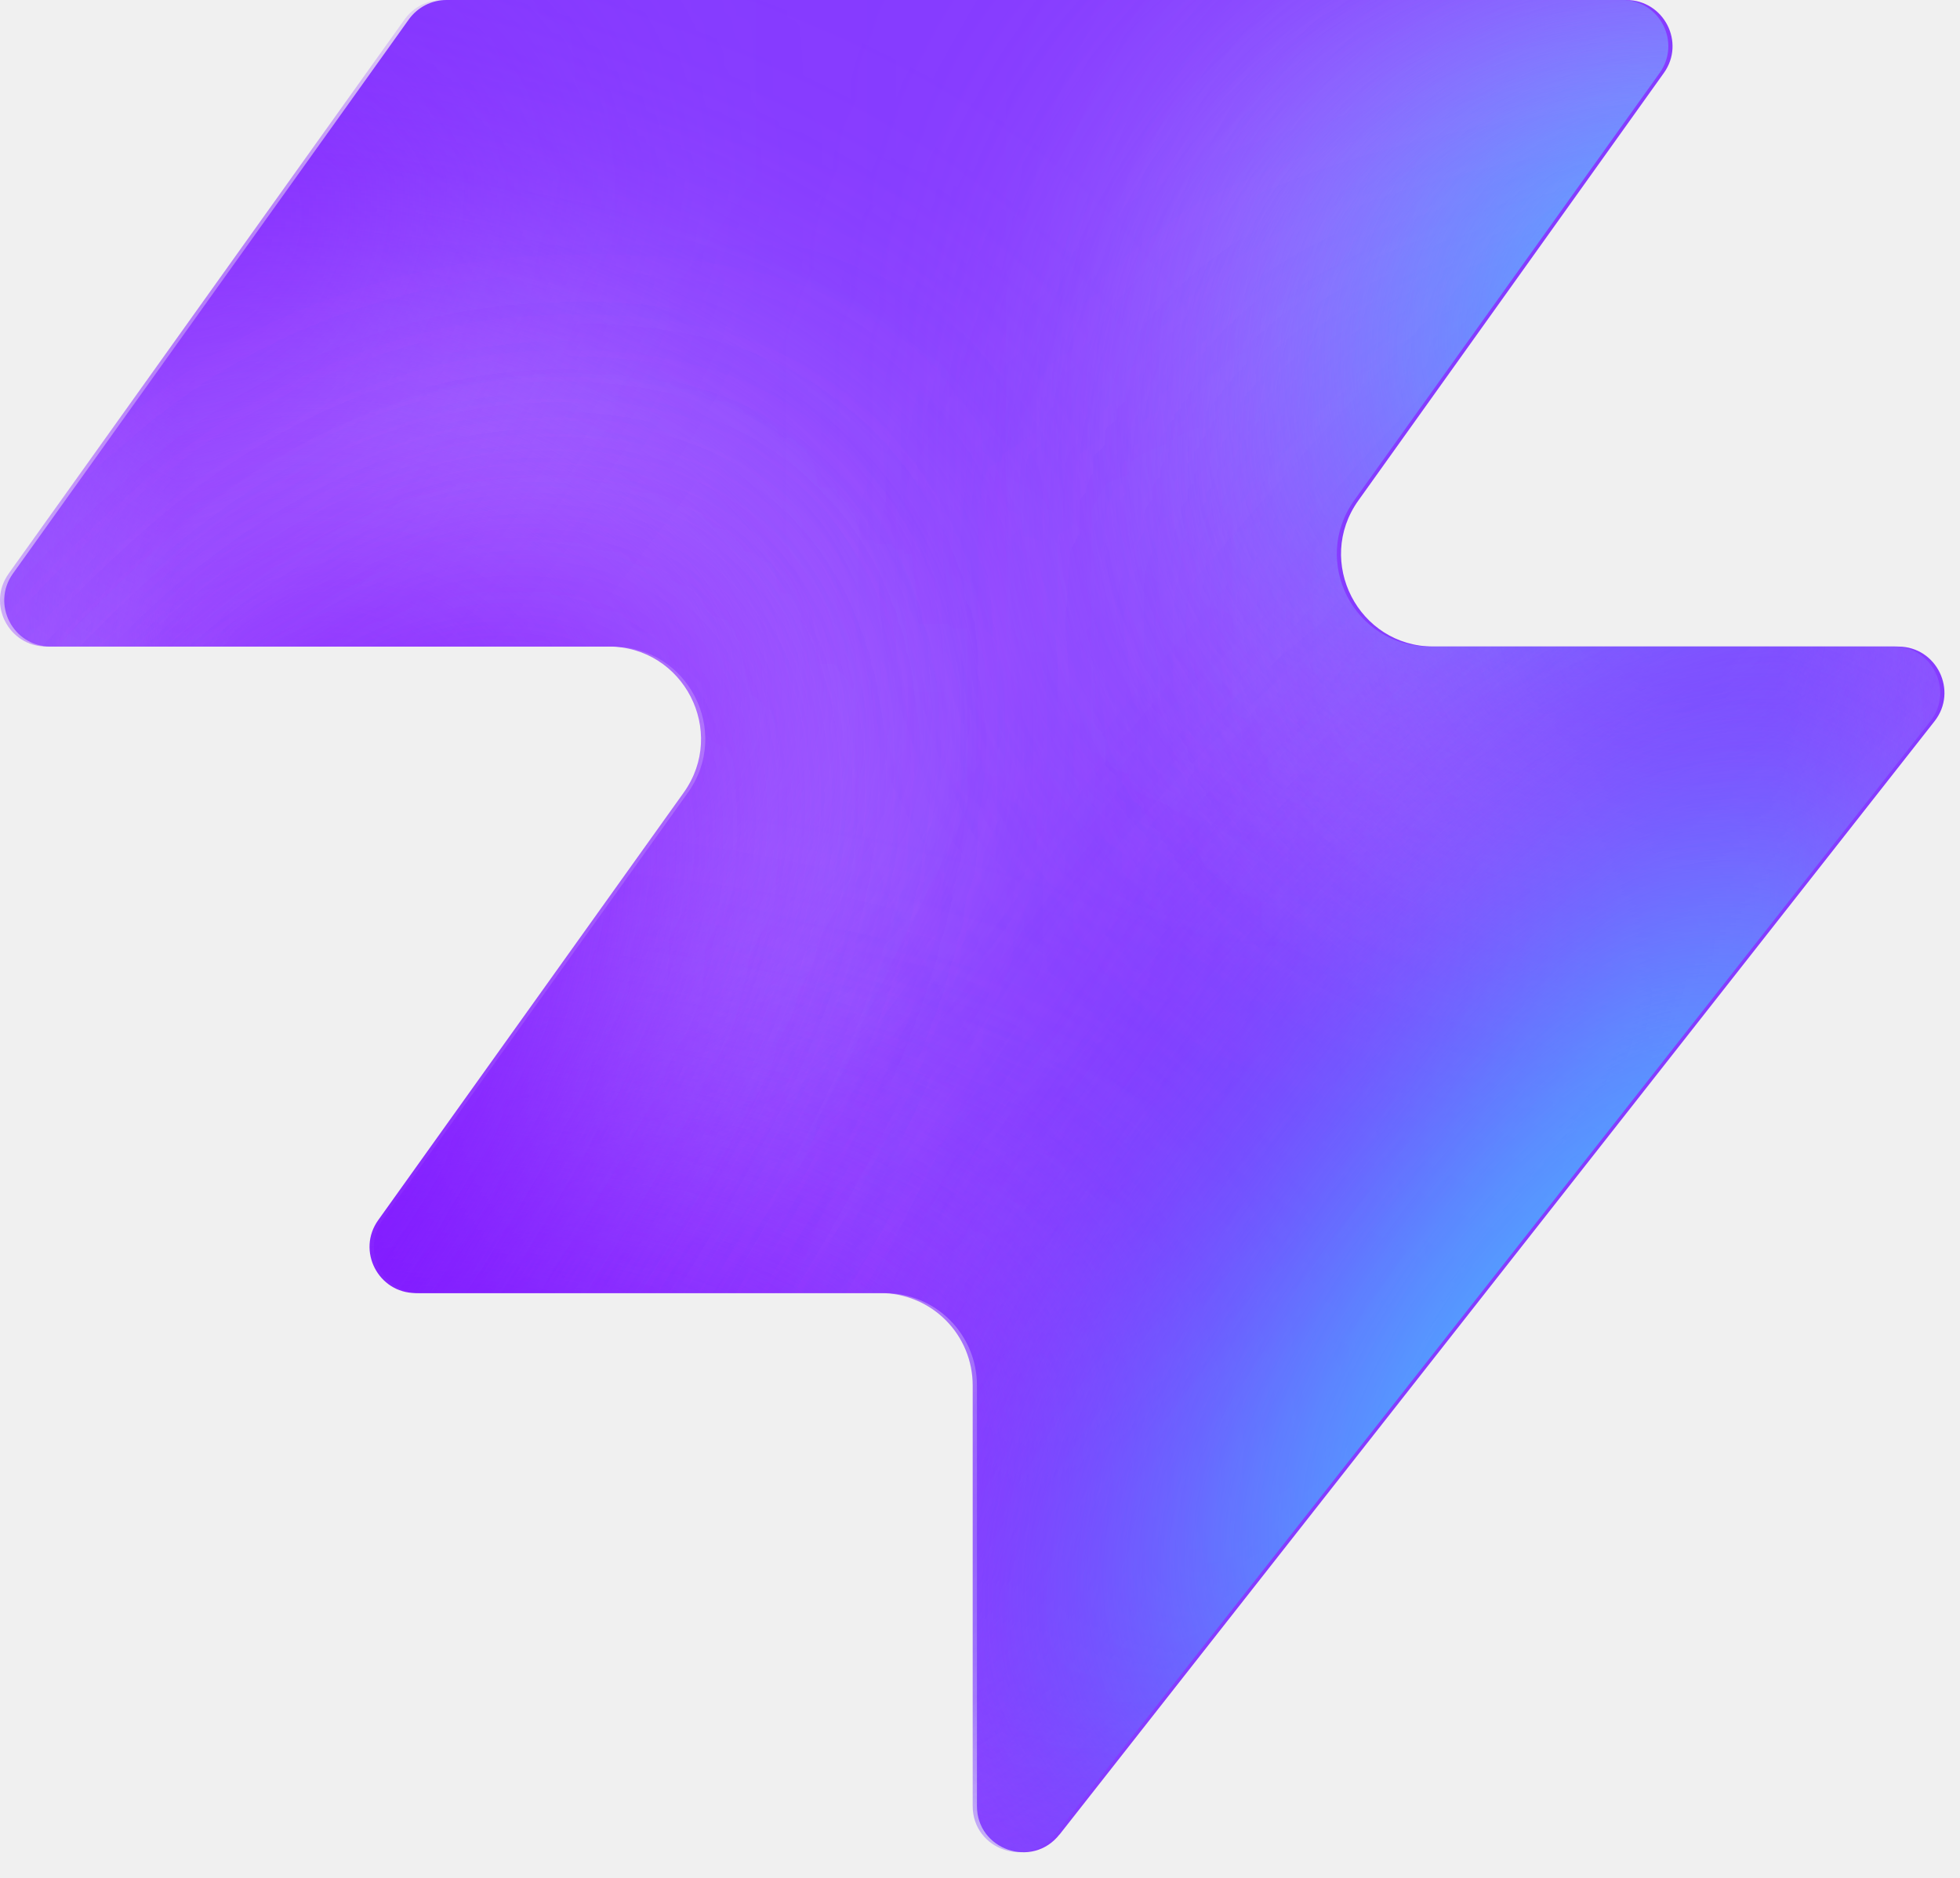
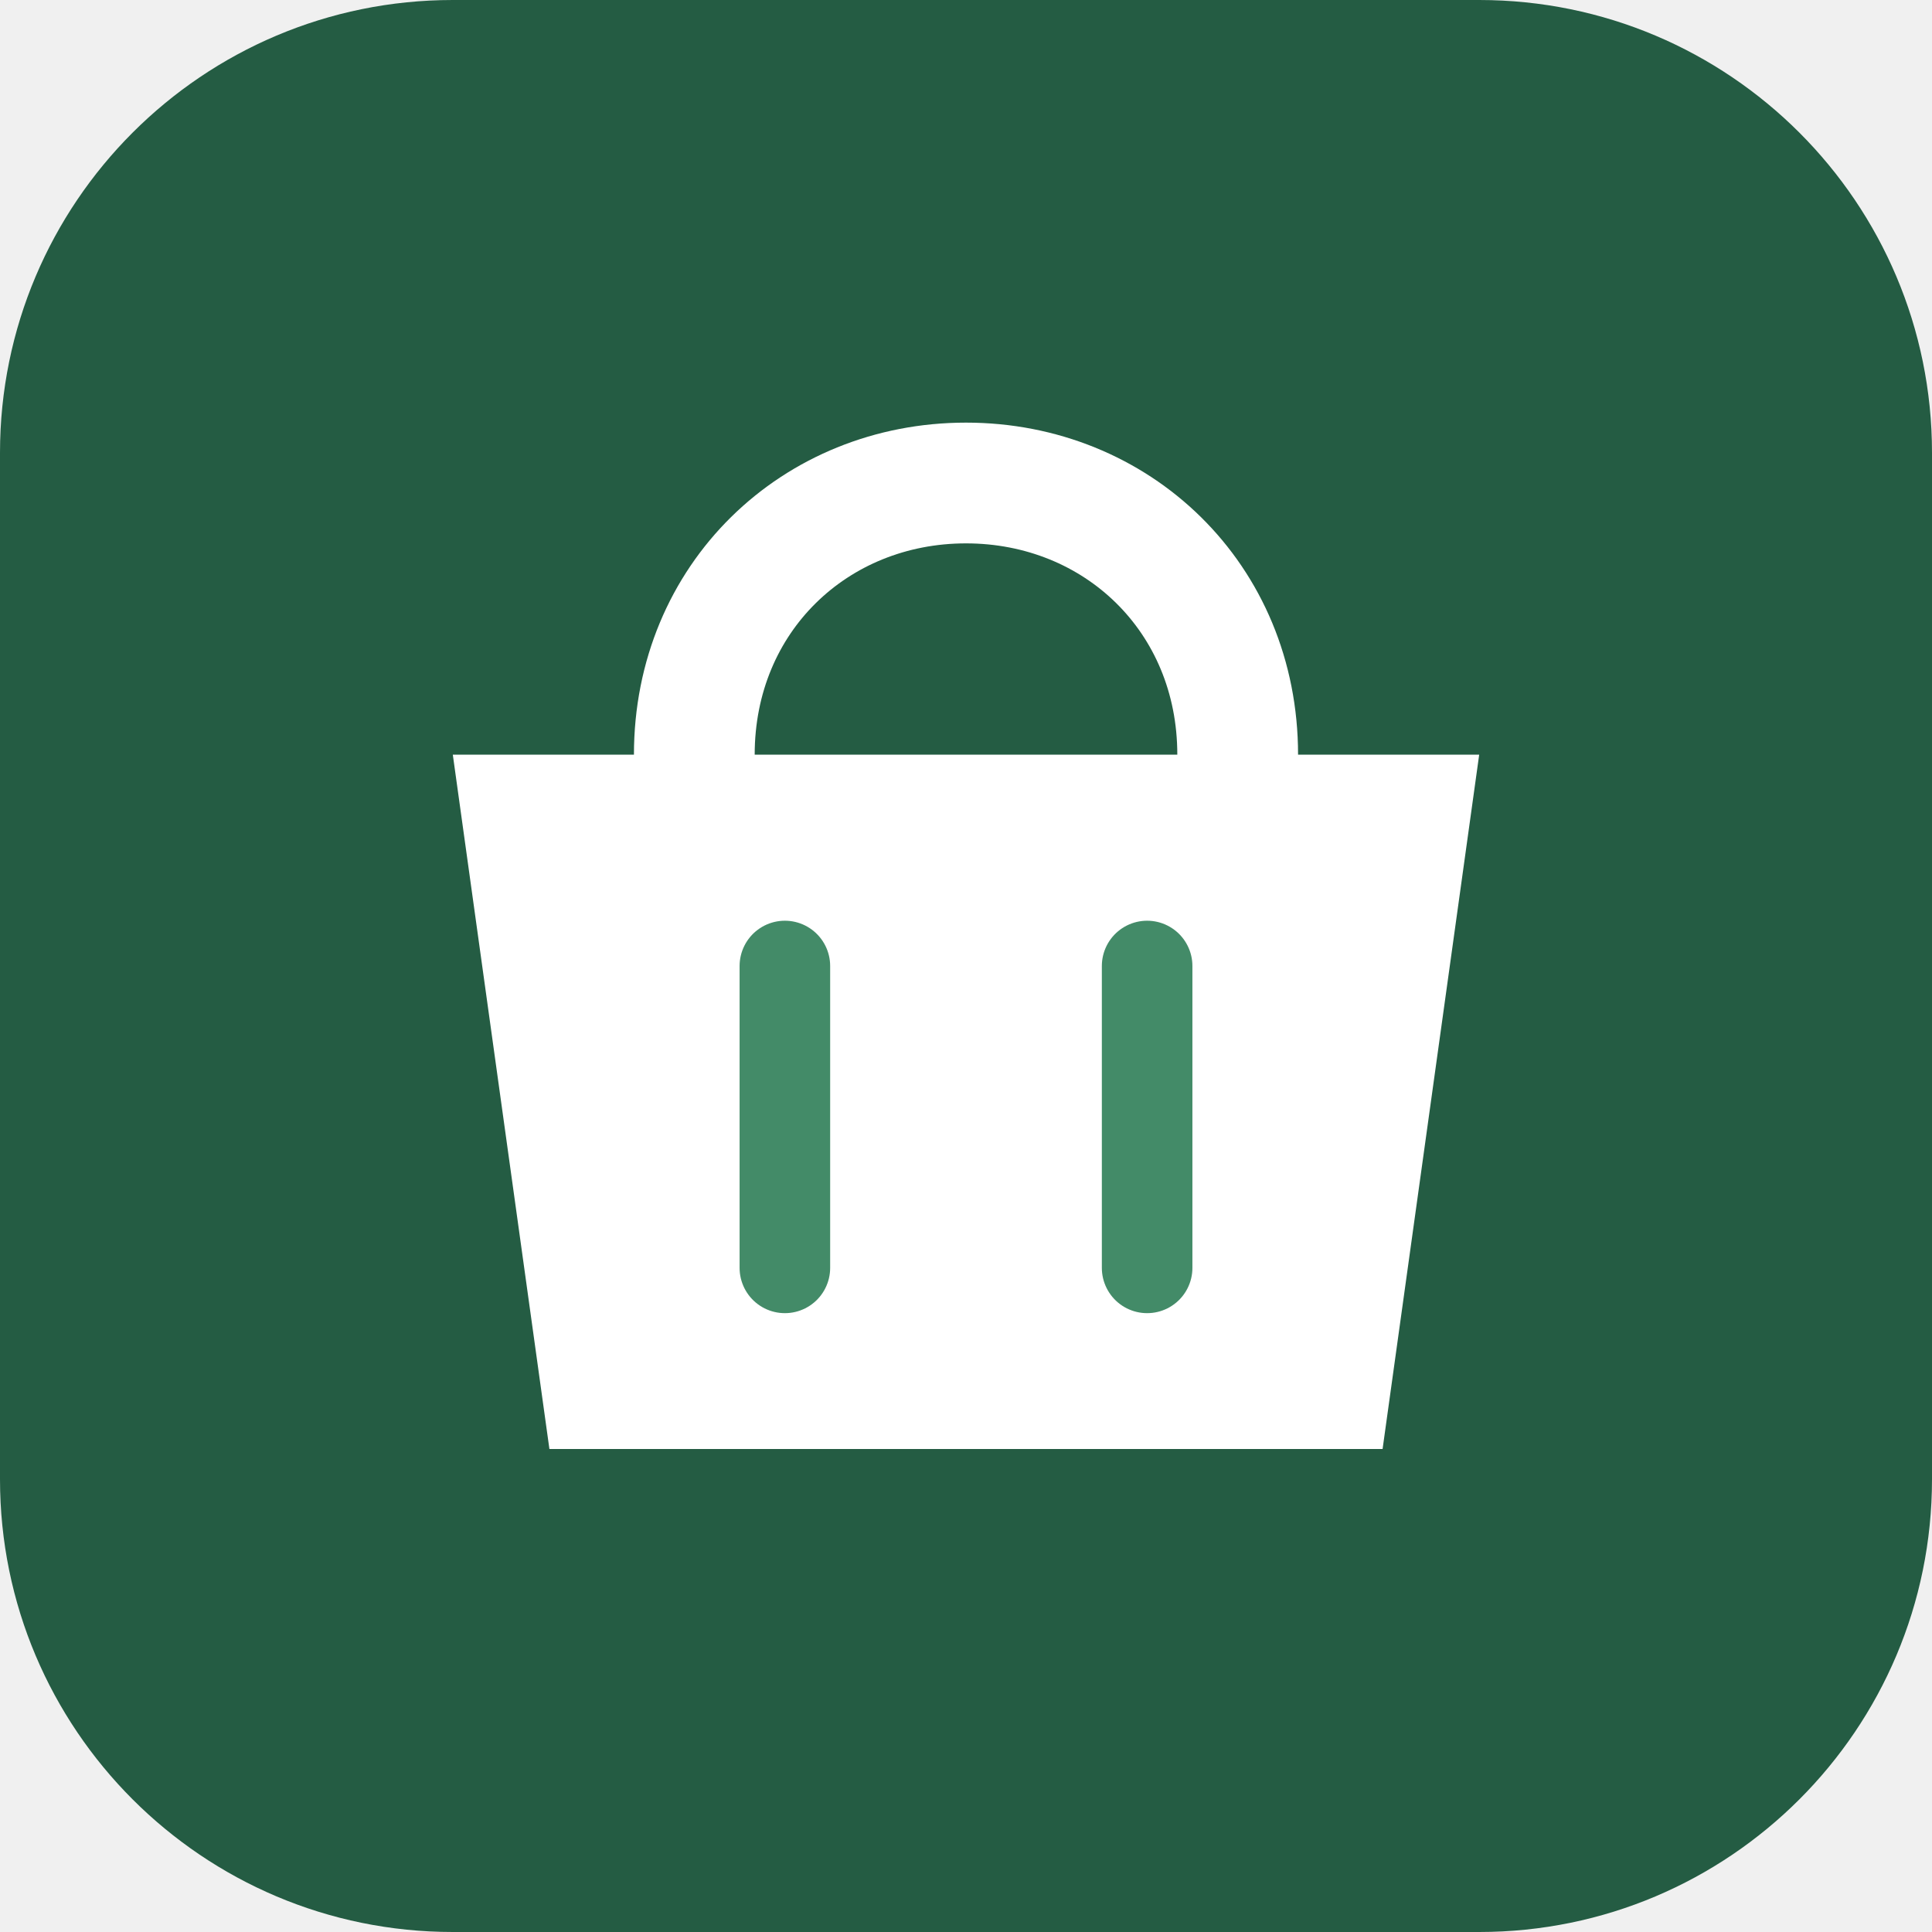
- <svg xmlns="http://www.w3.org/2000/svg" width="48" height="46" fill="none" viewBox="0 0 48 46">
-   <path fill="#863bff" d="M25.946 44.938c-.664.845-2.021.375-2.021-.698V33.937a2.26 2.26 0 0 0-2.262-2.262H10.287c-.92 0-1.456-1.04-.92-1.788l7.48-10.471c1.07-1.497 0-3.578-1.842-3.578H1.237c-.92 0-1.456-1.04-.92-1.788L10.013.474c.214-.297.556-.474.92-.474h28.894c.92 0 1.456 1.04.92 1.788l-7.48 10.471c-1.07 1.498 0 3.579 1.842 3.579h11.377c.943 0 1.473 1.088.89 1.83L25.947 44.94z" style="fill:#863bff;fill:color(display-p3 .525 .23 1);fill-opacity:1" />
-   <mask id="a" width="48" height="46" x="0" y="0" maskUnits="userSpaceOnUse" style="mask-type:alpha">
-     <path fill="#000" d="M25.842 44.938c-.664.844-2.021.375-2.021-.698V33.937a2.26 2.26 0 0 0-2.262-2.262H10.183c-.92 0-1.456-1.04-.92-1.788l7.48-10.471c1.07-1.498 0-3.579-1.842-3.579H1.133c-.92 0-1.456-1.04-.92-1.787L9.91.473c.214-.297.556-.474.92-.474h28.894c.92 0 1.456 1.04.92 1.788l-7.48 10.471c-1.07 1.498 0 3.578 1.842 3.578h11.377c.943 0 1.473 1.088.89 1.832L25.843 44.94z" style="fill:#000;fill-opacity:1" />
-   </mask>
-   <g mask="url(#a)">
-     <g filter="url(#b)">
-       <ellipse cx="5.508" cy="14.704" fill="#ede6ff" rx="5.508" ry="14.704" style="fill:#ede6ff;fill:color(display-p3 .927 .903 1);fill-opacity:1" transform="matrix(.00324 1 1 -.00324 -4.47 31.516)" />
-     </g>
-     <g filter="url(#c)">
-       <ellipse cx="10.399" cy="29.851" fill="#ede6ff" rx="10.399" ry="29.851" style="fill:#ede6ff;fill:color(display-p3 .927 .903 1);fill-opacity:1" transform="matrix(.00324 1 1 -.00324 -39.328 7.883)" />
-     </g>
-     <g filter="url(#d)">
-       <ellipse cx="5.508" cy="30.487" fill="#7e14ff" rx="5.508" ry="30.487" style="fill:#7e14ff;fill:color(display-p3 .492 .077 1);fill-opacity:1" transform="rotate(89.814 -25.913 -14.639)scale(1 -1)" />
-     </g>
-     <g filter="url(#e)">
-       <ellipse cx="5.508" cy="30.599" fill="#7e14ff" rx="5.508" ry="30.599" style="fill:#7e14ff;fill:color(display-p3 .492 .077 1);fill-opacity:1" transform="rotate(89.814 -32.644 -3.334)scale(1 -1)" />
-     </g>
-     <g filter="url(#f)">
-       <ellipse cx="5.508" cy="30.599" fill="#7e14ff" rx="5.508" ry="30.599" style="fill:#7e14ff;fill:color(display-p3 .492 .077 1);fill-opacity:1" transform="matrix(.00324 1 1 -.00324 -34.34 30.47)" />
-     </g>
-     <g filter="url(#g)">
-       <ellipse cx="14.072" cy="22.078" fill="#ede6ff" rx="14.072" ry="22.078" style="fill:#ede6ff;fill:color(display-p3 .927 .903 1);fill-opacity:1" transform="rotate(93.35 24.506 48.493)scale(-1 1)" />
-     </g>
-     <g filter="url(#h)">
-       <ellipse cx="3.47" cy="21.501" fill="#7e14ff" rx="3.47" ry="21.501" style="fill:#7e14ff;fill:color(display-p3 .492 .077 1);fill-opacity:1" transform="rotate(89.009 28.708 47.59)scale(-1 1)" />
-     </g>
-     <g filter="url(#i)">
-       <ellipse cx="3.47" cy="21.501" fill="#7e14ff" rx="3.47" ry="21.501" style="fill:#7e14ff;fill:color(display-p3 .492 .077 1);fill-opacity:1" transform="rotate(89.009 28.708 47.59)scale(-1 1)" />
-     </g>
-     <g filter="url(#j)">
-       <ellipse cx=".387" cy="8.972" fill="#7e14ff" rx="4.407" ry="29.108" style="fill:#7e14ff;fill:color(display-p3 .492 .077 1);fill-opacity:1" transform="rotate(39.51 .387 8.972)" />
-     </g>
-     <g filter="url(#k)">
-       <ellipse cx="47.523" cy="-6.092" fill="#7e14ff" rx="4.407" ry="29.108" style="fill:#7e14ff;fill:color(display-p3 .492 .077 1);fill-opacity:1" transform="rotate(37.892 47.523 -6.092)" />
-     </g>
-     <g filter="url(#l)">
-       <ellipse cx="41.412" cy="6.333" fill="#47bfff" rx="5.971" ry="9.665" style="fill:#47bfff;fill:color(display-p3 .28 .748 1);fill-opacity:1" transform="rotate(37.892 41.412 6.333)" />
-     </g>
-     <g filter="url(#m)">
-       <ellipse cx="-1.879" cy="38.332" fill="#7e14ff" rx="4.407" ry="29.108" style="fill:#7e14ff;fill:color(display-p3 .492 .077 1);fill-opacity:1" transform="rotate(37.892 -1.88 38.332)" />
-     </g>
-     <g filter="url(#n)">
-       <ellipse cx="-1.879" cy="38.332" fill="#7e14ff" rx="4.407" ry="29.108" style="fill:#7e14ff;fill:color(display-p3 .492 .077 1);fill-opacity:1" transform="rotate(37.892 -1.88 38.332)" />
-     </g>
-     <g filter="url(#o)">
-       <ellipse cx="35.651" cy="29.907" fill="#7e14ff" rx="4.407" ry="29.108" style="fill:#7e14ff;fill:color(display-p3 .492 .077 1);fill-opacity:1" transform="rotate(37.892 35.651 29.907)" />
-     </g>
-     <g filter="url(#p)">
-       <ellipse cx="38.418" cy="32.4" fill="#47bfff" rx="5.971" ry="15.297" style="fill:#47bfff;fill:color(display-p3 .28 .748 1);fill-opacity:1" transform="rotate(37.892 38.418 32.4)" />
-     </g>
-   </g>
-   <defs>
-     <filter id="b" width="60.045" height="41.654" x="-19.77" y="16.149" color-interpolation-filters="sRGB" filterUnits="userSpaceOnUse">
-       <feFlood flood-opacity="0" result="BackgroundImageFix" />
-       <feBlend in="SourceGraphic" in2="BackgroundImageFix" result="shape" />
-       <feGaussianBlur result="effect1_foregroundBlur_2002_17158" stdDeviation="7.659" />
-     </filter>
-     <filter id="c" width="90.34" height="51.437" x="-54.613" y="-7.533" color-interpolation-filters="sRGB" filterUnits="userSpaceOnUse">
-       <feFlood flood-opacity="0" result="BackgroundImageFix" />
-       <feBlend in="SourceGraphic" in2="BackgroundImageFix" result="shape" />
-       <feGaussianBlur result="effect1_foregroundBlur_2002_17158" stdDeviation="7.659" />
-     </filter>
-     <filter id="d" width="79.355" height="29.4" x="-49.64" y="2.03" color-interpolation-filters="sRGB" filterUnits="userSpaceOnUse">
-       <feFlood flood-opacity="0" result="BackgroundImageFix" />
-       <feBlend in="SourceGraphic" in2="BackgroundImageFix" result="shape" />
-       <feGaussianBlur result="effect1_foregroundBlur_2002_17158" stdDeviation="4.596" />
-     </filter>
-     <filter id="e" width="79.579" height="29.4" x="-45.045" y="20.029" color-interpolation-filters="sRGB" filterUnits="userSpaceOnUse">
-       <feFlood flood-opacity="0" result="BackgroundImageFix" />
-       <feBlend in="SourceGraphic" in2="BackgroundImageFix" result="shape" />
-       <feGaussianBlur result="effect1_foregroundBlur_2002_17158" stdDeviation="4.596" />
-     </filter>
-     <filter id="f" width="79.579" height="29.4" x="-43.513" y="21.178" color-interpolation-filters="sRGB" filterUnits="userSpaceOnUse">
-       <feFlood flood-opacity="0" result="BackgroundImageFix" />
-       <feBlend in="SourceGraphic" in2="BackgroundImageFix" result="shape" />
-       <feGaussianBlur result="effect1_foregroundBlur_2002_17158" stdDeviation="4.596" />
-     </filter>
-     <filter id="g" width="74.749" height="58.852" x="15.756" y="-17.901" color-interpolation-filters="sRGB" filterUnits="userSpaceOnUse">
-       <feFlood flood-opacity="0" result="BackgroundImageFix" />
-       <feBlend in="SourceGraphic" in2="BackgroundImageFix" result="shape" />
-       <feGaussianBlur result="effect1_foregroundBlur_2002_17158" stdDeviation="7.659" />
-     </filter>
-     <filter id="h" width="61.377" height="25.362" x="23.548" y="2.284" color-interpolation-filters="sRGB" filterUnits="userSpaceOnUse">
-       <feFlood flood-opacity="0" result="BackgroundImageFix" />
-       <feBlend in="SourceGraphic" in2="BackgroundImageFix" result="shape" />
-       <feGaussianBlur result="effect1_foregroundBlur_2002_17158" stdDeviation="4.596" />
-     </filter>
-     <filter id="i" width="61.377" height="25.362" x="23.548" y="2.284" color-interpolation-filters="sRGB" filterUnits="userSpaceOnUse">
-       <feFlood flood-opacity="0" result="BackgroundImageFix" />
-       <feBlend in="SourceGraphic" in2="BackgroundImageFix" result="shape" />
-       <feGaussianBlur result="effect1_foregroundBlur_2002_17158" stdDeviation="4.596" />
-     </filter>
-     <filter id="j" width="56.045" height="63.649" x="-27.636" y="-22.853" color-interpolation-filters="sRGB" filterUnits="userSpaceOnUse">
-       <feFlood flood-opacity="0" result="BackgroundImageFix" />
-       <feBlend in="SourceGraphic" in2="BackgroundImageFix" result="shape" />
-       <feGaussianBlur result="effect1_foregroundBlur_2002_17158" stdDeviation="4.596" />
-     </filter>
-     <filter id="k" width="54.814" height="64.646" x="20.116" y="-38.415" color-interpolation-filters="sRGB" filterUnits="userSpaceOnUse">
-       <feFlood flood-opacity="0" result="BackgroundImageFix" />
-       <feBlend in="SourceGraphic" in2="BackgroundImageFix" result="shape" />
-       <feGaussianBlur result="effect1_foregroundBlur_2002_17158" stdDeviation="4.596" />
-     </filter>
-     <filter id="l" width="33.541" height="35.313" x="24.641" y="-11.323" color-interpolation-filters="sRGB" filterUnits="userSpaceOnUse">
-       <feFlood flood-opacity="0" result="BackgroundImageFix" />
-       <feBlend in="SourceGraphic" in2="BackgroundImageFix" result="shape" />
-       <feGaussianBlur result="effect1_foregroundBlur_2002_17158" stdDeviation="4.596" />
-     </filter>
-     <filter id="m" width="54.814" height="64.646" x="-29.286" y="6.009" color-interpolation-filters="sRGB" filterUnits="userSpaceOnUse">
-       <feFlood flood-opacity="0" result="BackgroundImageFix" />
-       <feBlend in="SourceGraphic" in2="BackgroundImageFix" result="shape" />
-       <feGaussianBlur result="effect1_foregroundBlur_2002_17158" stdDeviation="4.596" />
-     </filter>
-     <filter id="n" width="54.814" height="64.646" x="-29.286" y="6.009" color-interpolation-filters="sRGB" filterUnits="userSpaceOnUse">
-       <feFlood flood-opacity="0" result="BackgroundImageFix" />
-       <feBlend in="SourceGraphic" in2="BackgroundImageFix" result="shape" />
-       <feGaussianBlur result="effect1_foregroundBlur_2002_17158" stdDeviation="4.596" />
-     </filter>
-     <filter id="o" width="54.814" height="64.646" x="8.244" y="-2.416" color-interpolation-filters="sRGB" filterUnits="userSpaceOnUse">
-       <feFlood flood-opacity="0" result="BackgroundImageFix" />
-       <feBlend in="SourceGraphic" in2="BackgroundImageFix" result="shape" />
-       <feGaussianBlur result="effect1_foregroundBlur_2002_17158" stdDeviation="4.596" />
-     </filter>
-     <filter id="p" width="39.409" height="43.623" x="18.713" y="10.588" color-interpolation-filters="sRGB" filterUnits="userSpaceOnUse">
-       <feFlood flood-opacity="0" result="BackgroundImageFix" />
-       <feBlend in="SourceGraphic" in2="BackgroundImageFix" result="shape" />
-       <feGaussianBlur result="effect1_foregroundBlur_2002_17158" stdDeviation="4.596" />
-     </filter>
-   </defs>
+ <svg xmlns="http://www.w3.org/2000/svg" viewBox="0 0 64 64">
+   <rect width="64" height="64" rx="15" fill="#245C43" />
+   <path d="M15 25h34l-3.2 23H18.2L15 25Z" fill="#fff" />
+   <path d="M23 25c0-5.2 4-9 9-9s9 3.8 9 9" fill="none" stroke="#fff" stroke-linecap="round" stroke-width="4" />
+   <path d="M26 32v10m12-10v10" stroke="#438B68" stroke-linecap="round" stroke-width="3" />
</svg>
